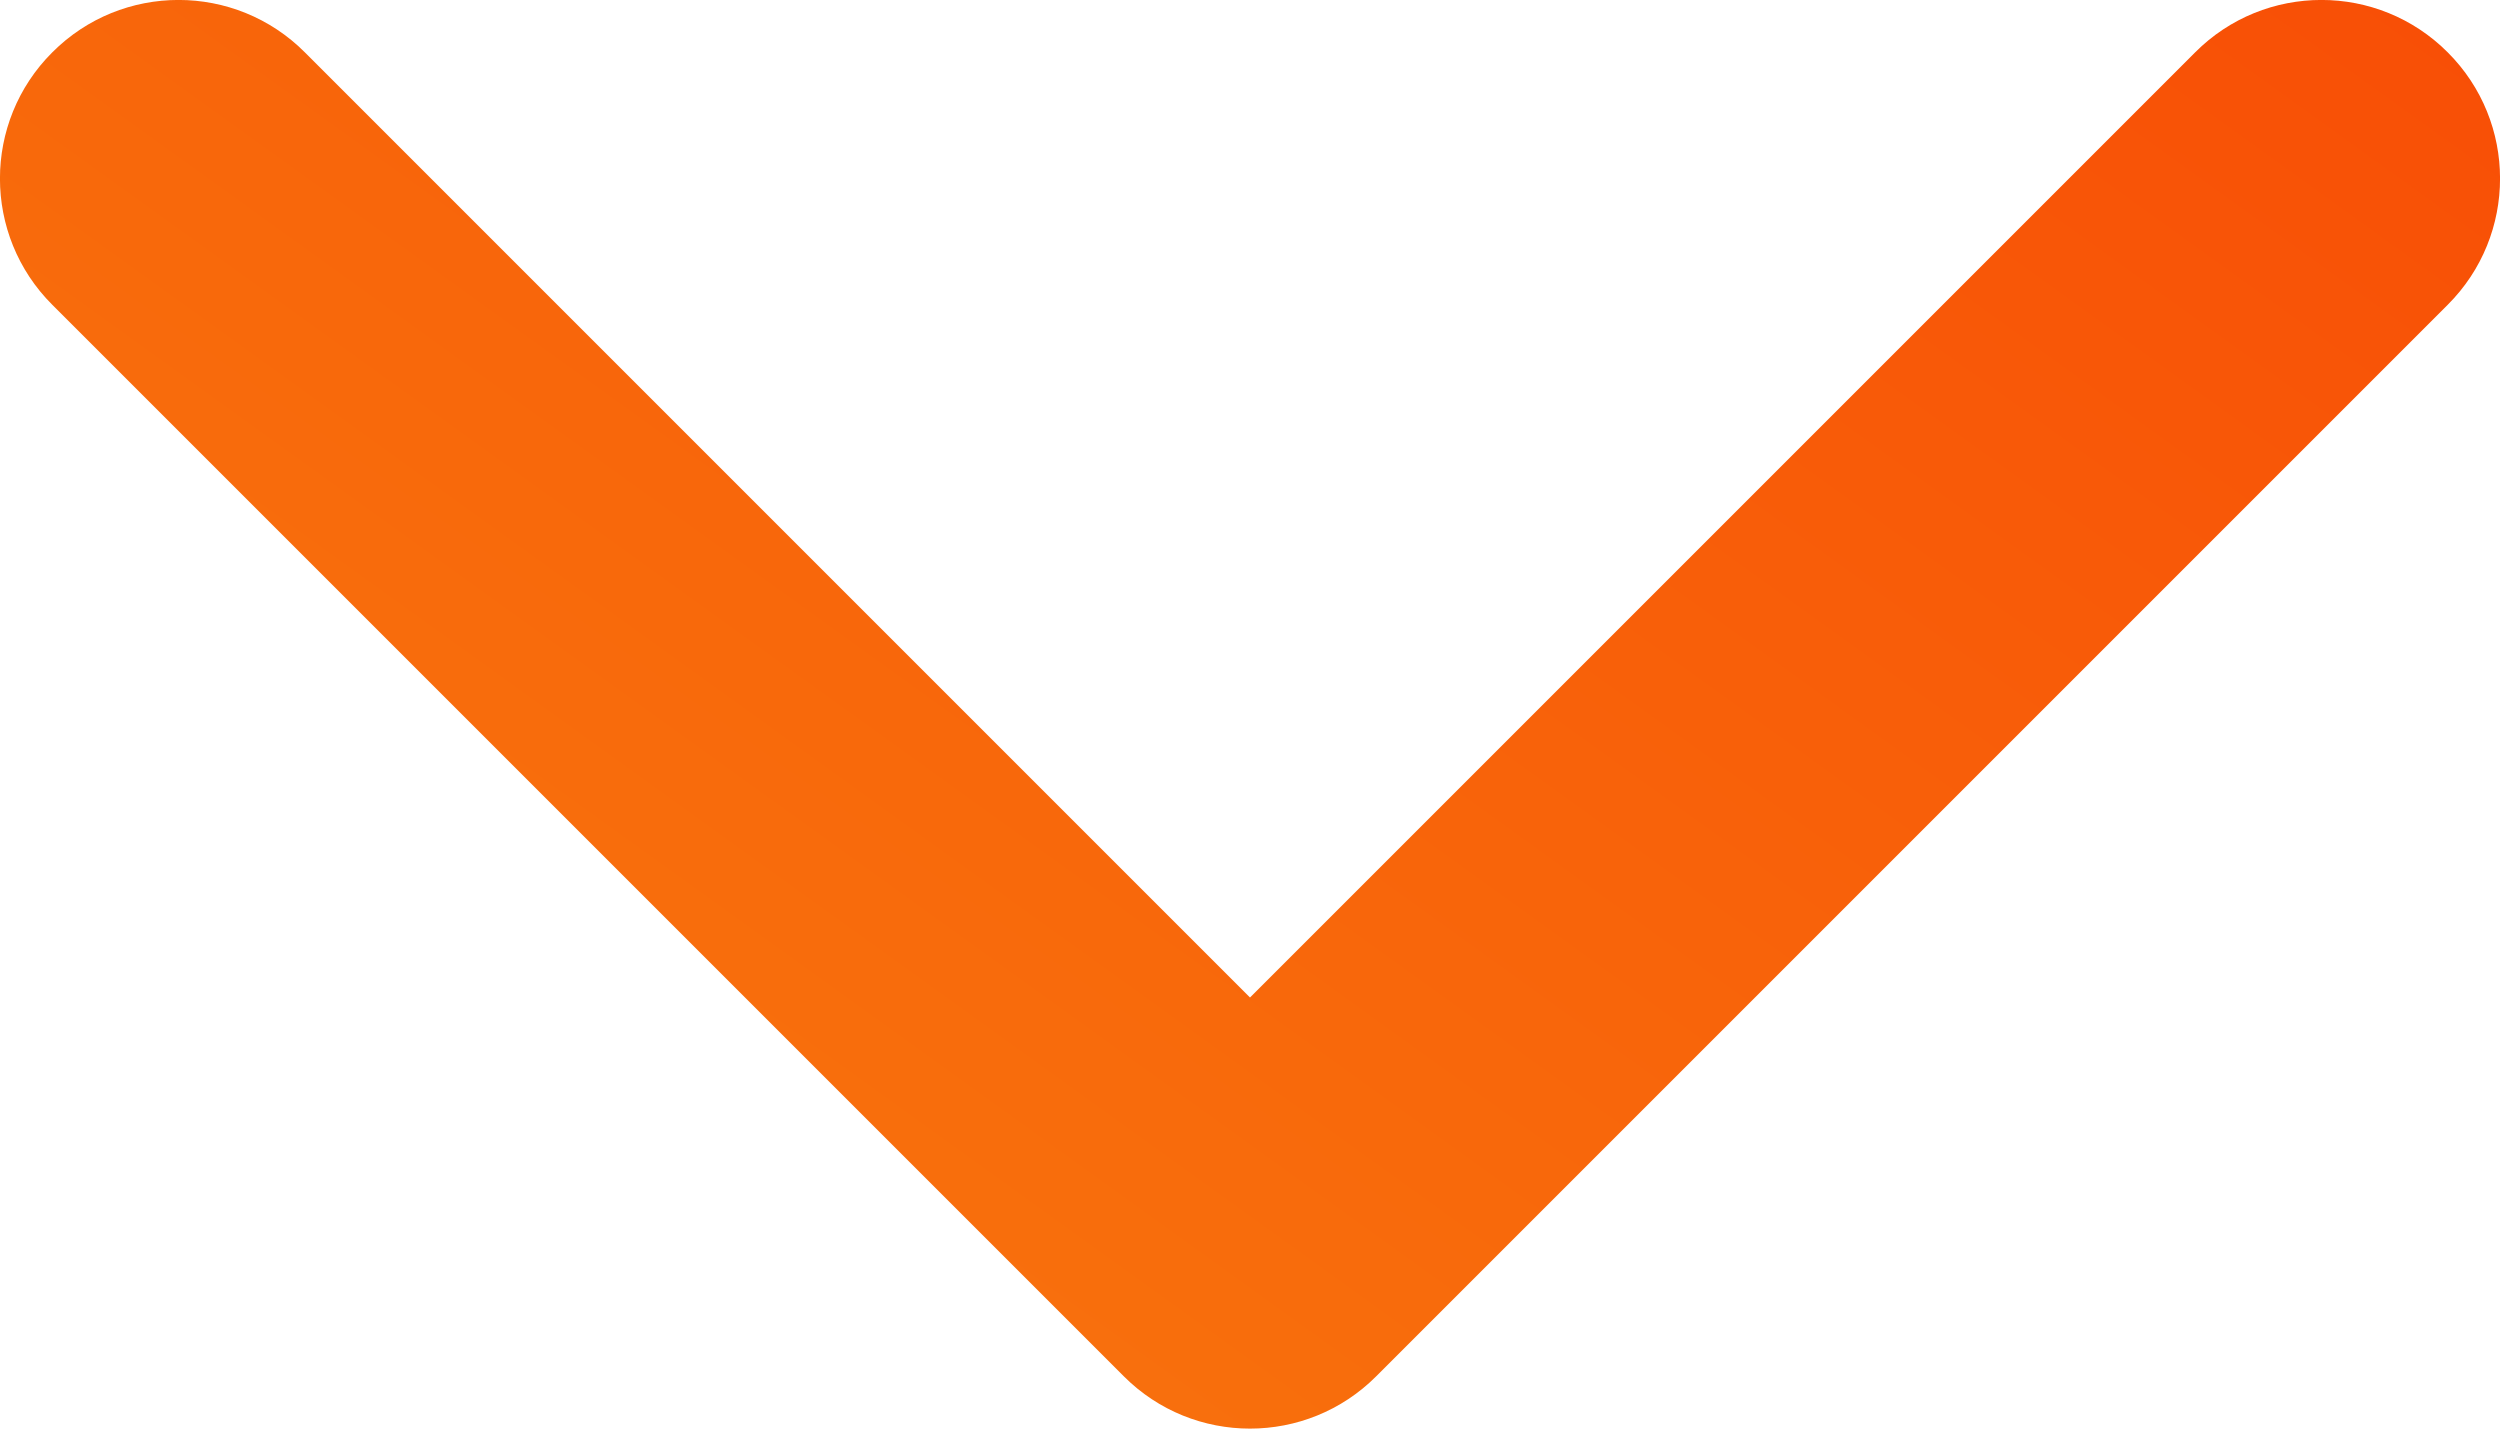
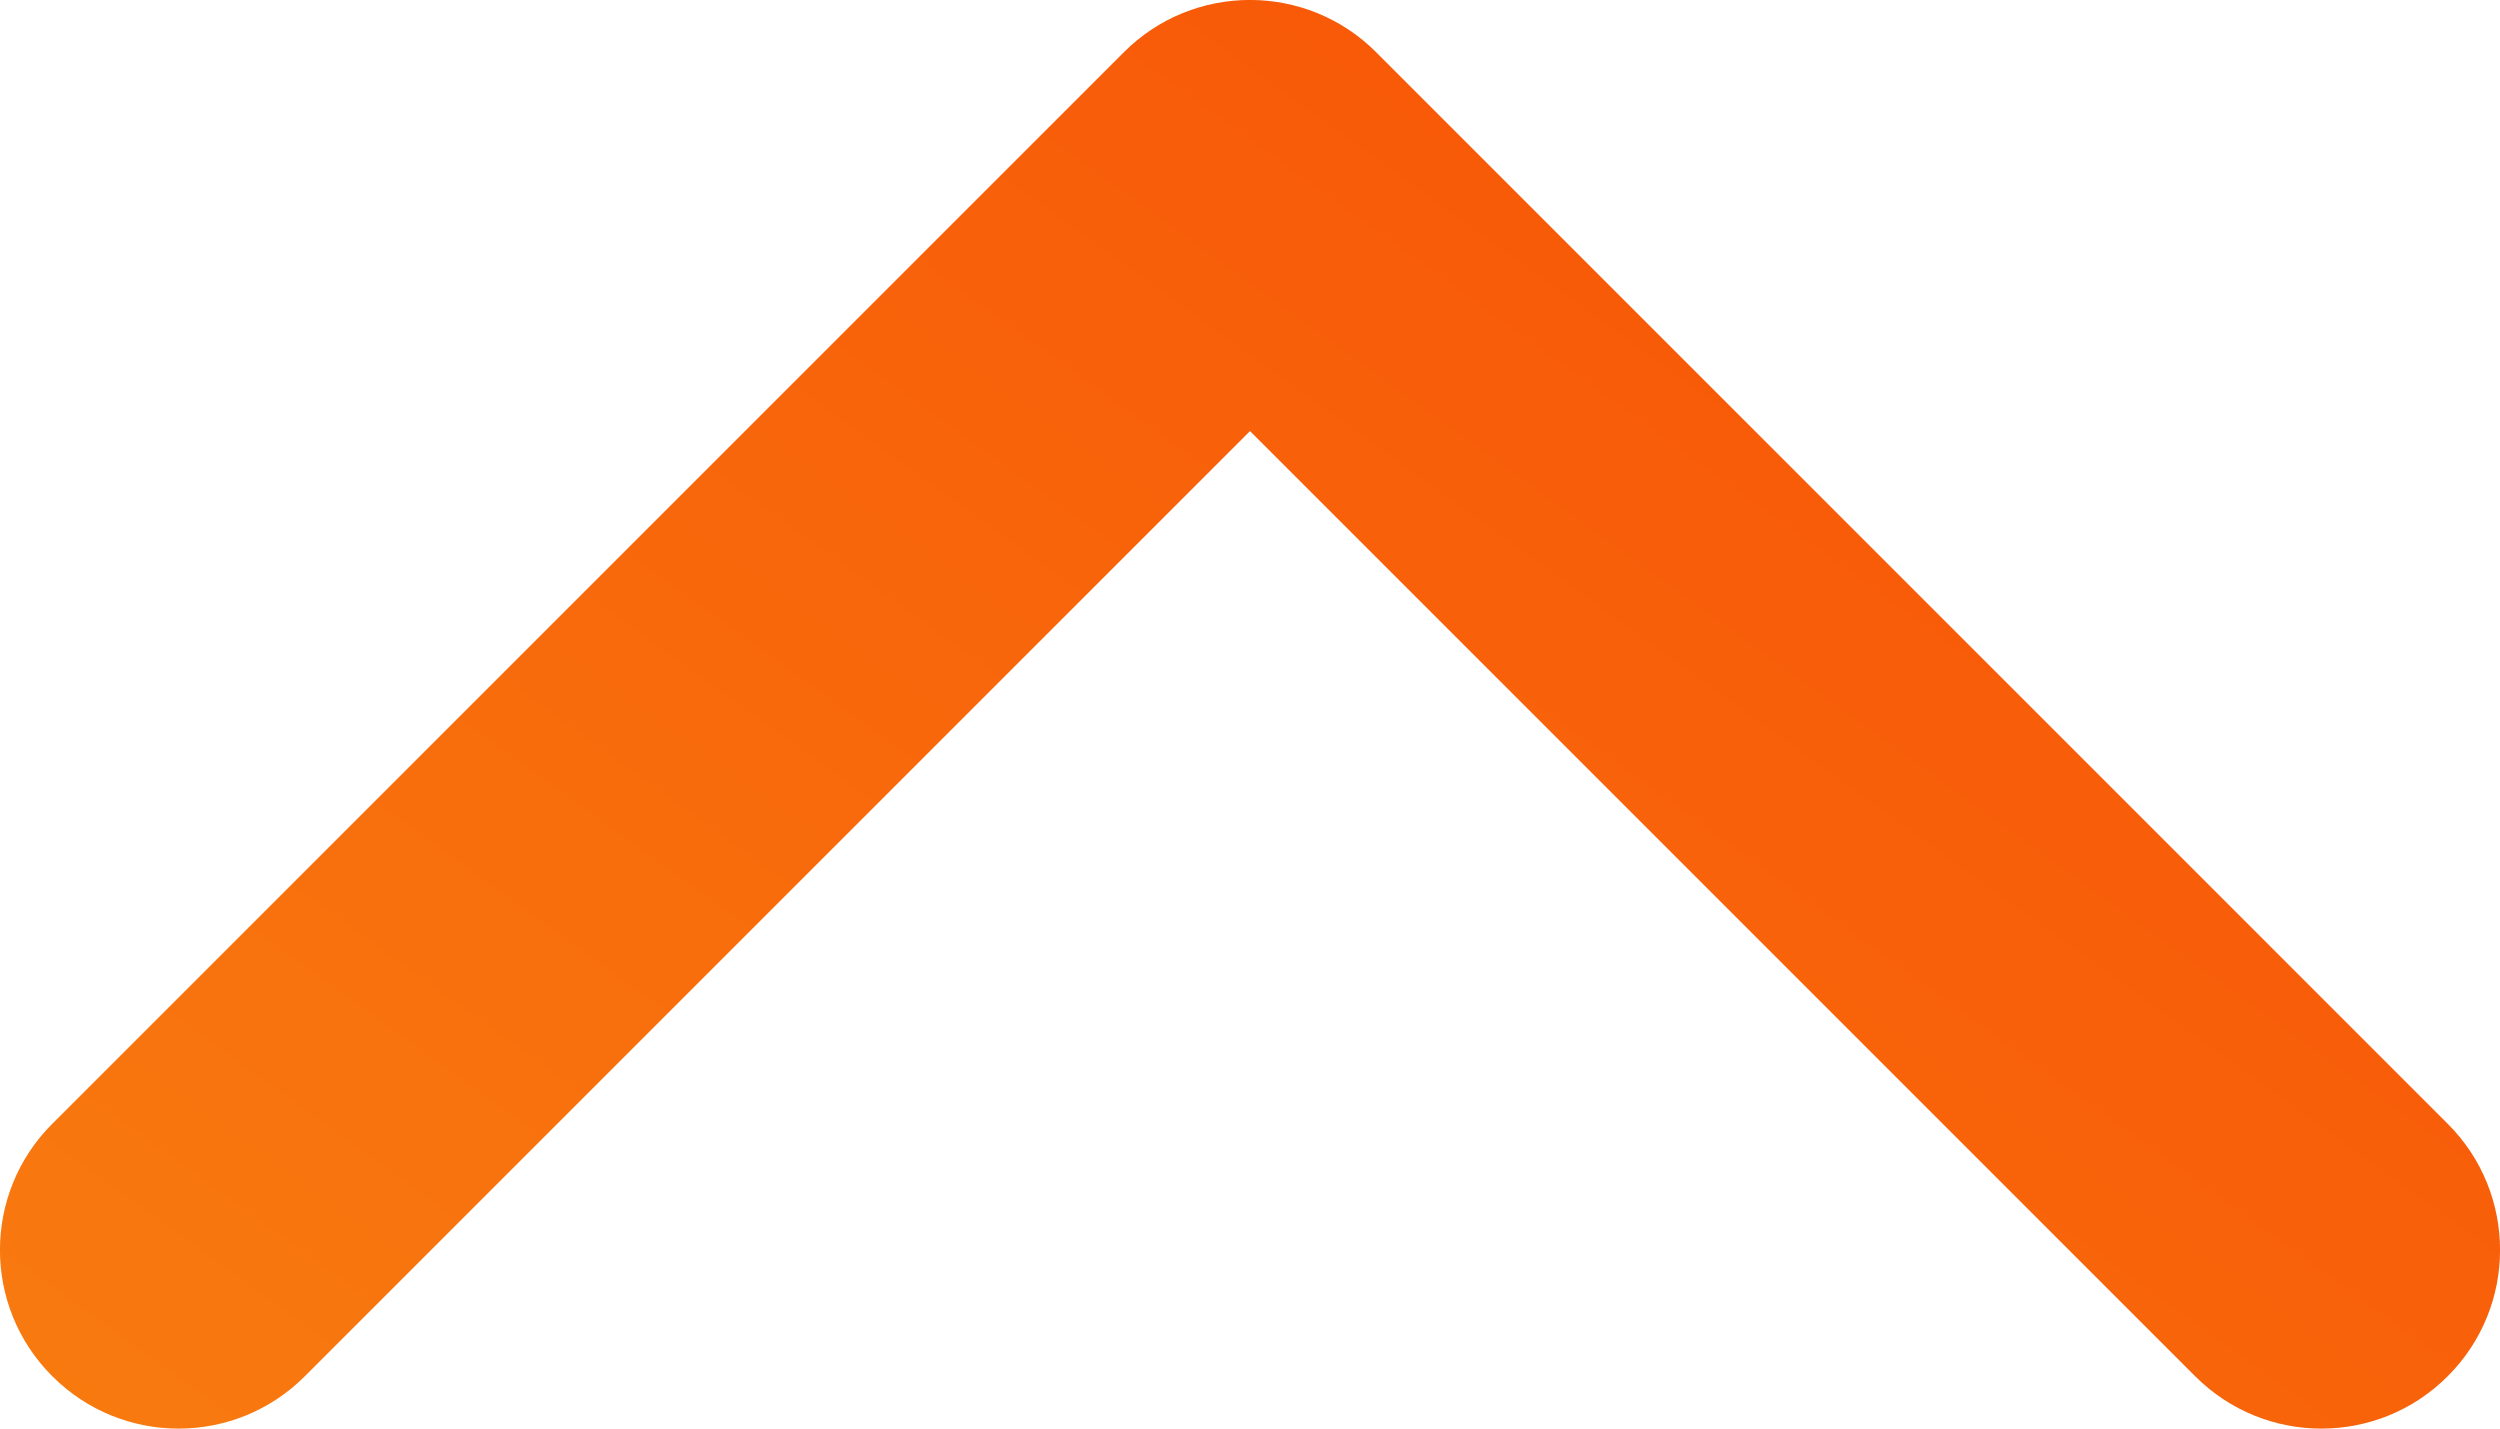
<svg xmlns="http://www.w3.org/2000/svg" width="14" height="8" viewBox="0 0 14 8" fill="none">
-   <path fill-rule="evenodd" clip-rule="evenodd" d="M0.293 0.293C0.683 -0.098 1.317 -0.098 1.707 0.293L7 5.586L12.293 0.293C12.683 -0.098 13.317 -0.098 13.707 0.293C14.098 0.683 14.098 1.317 13.707 1.707L7.707 7.707C7.317 8.098 6.683 8.098 6.293 7.707L0.293 1.707C-0.098 1.317 -0.098 0.683 0.293 0.293Z" fill="url(#paint0_linear_5654_36162)" />
+   <path fill-rule="evenodd" clip-rule="evenodd" d="M6.293 0.293C6.683 -0.098 7.317 -0.098 7.707 0.293L13.707 6.293C14.098 6.683 14.098 7.317 13.707 7.707C13.317 8.098 12.683 8.098 12.293 7.707L7 2.414L1.707 7.707C1.317 8.098 0.683 8.098 0.293 7.707C-0.098 7.317 -0.098 6.683 0.293 6.293L6.293 0.293Z" fill="url(#paint0_linear_20702_37510)" />
  <defs>
-     <linearGradient id="paint0_linear_5654_36162" x1="6.748" y1="-14.875" x2="-23.372" y2="26.93" gradientUnits="userSpaceOnUse">
+     <linearGradient id="paint0_linear_20702_37510" x1="6.748" y1="-14.875" x2="-23.372" y2="26.93" gradientUnits="userSpaceOnUse">
      <stop stop-color="#F83600" />
      <stop offset="1" stop-color="#F9D423" />
    </linearGradient>
  </defs>
</svg>
